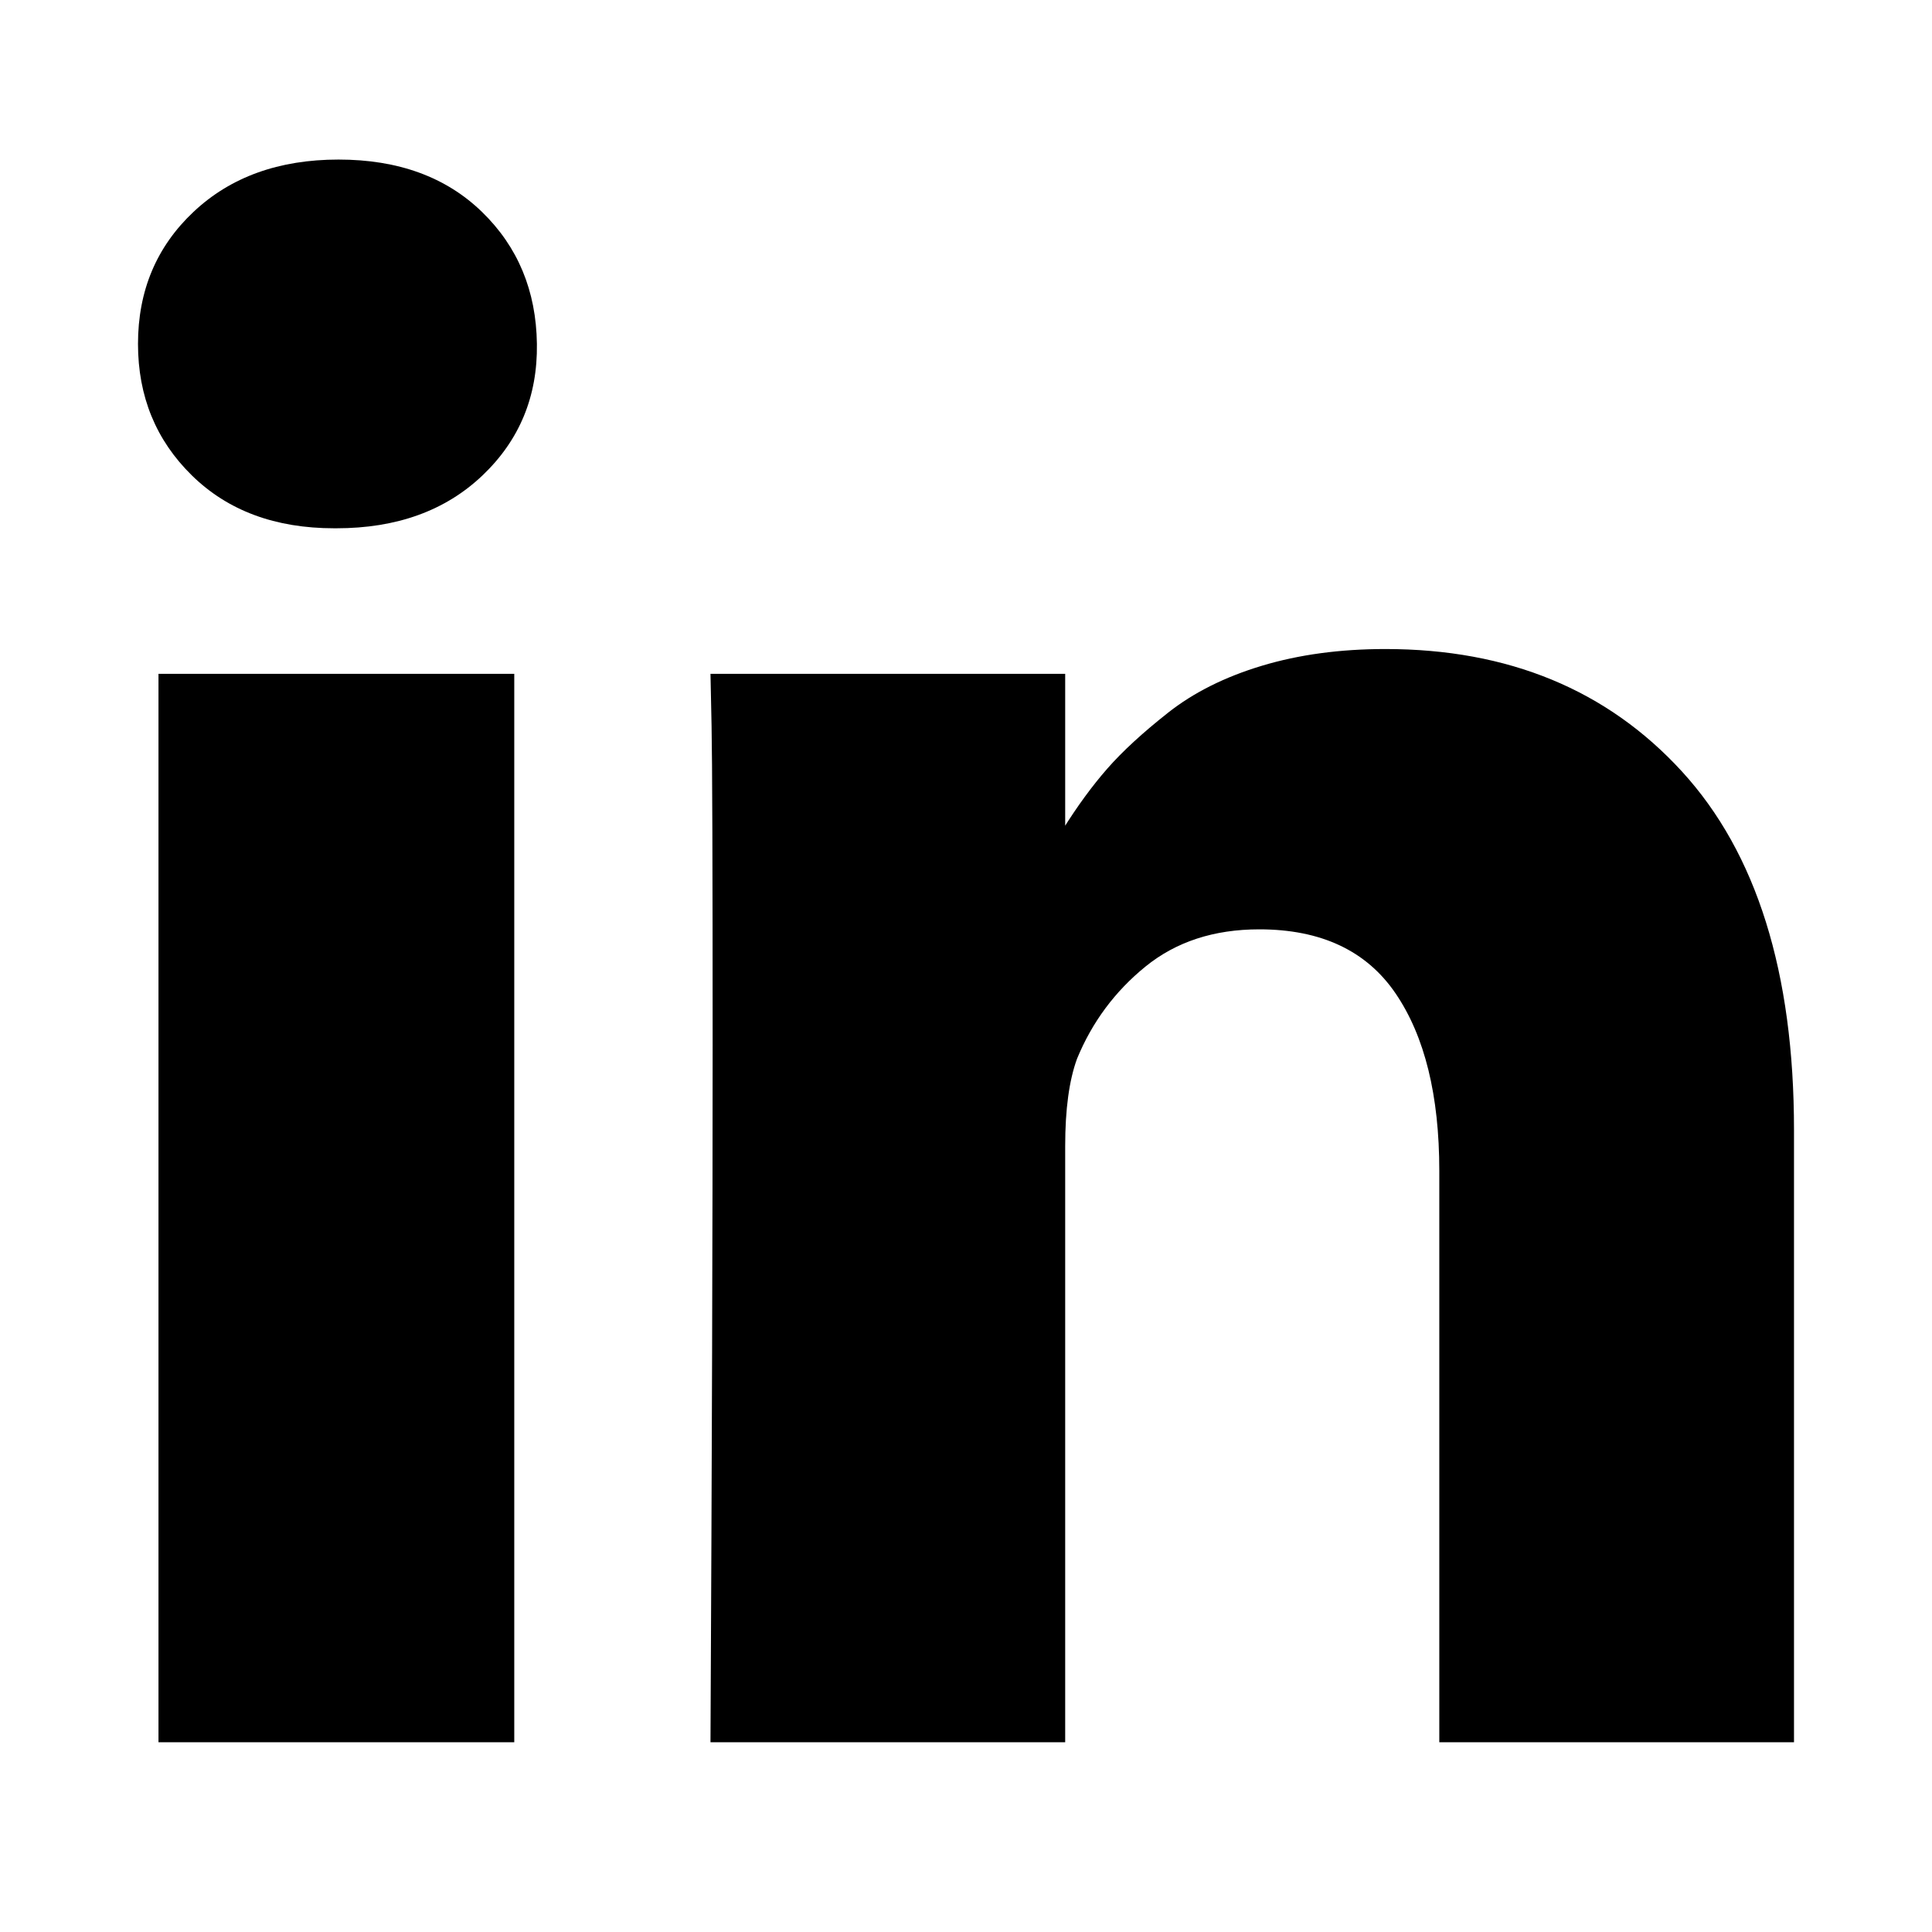
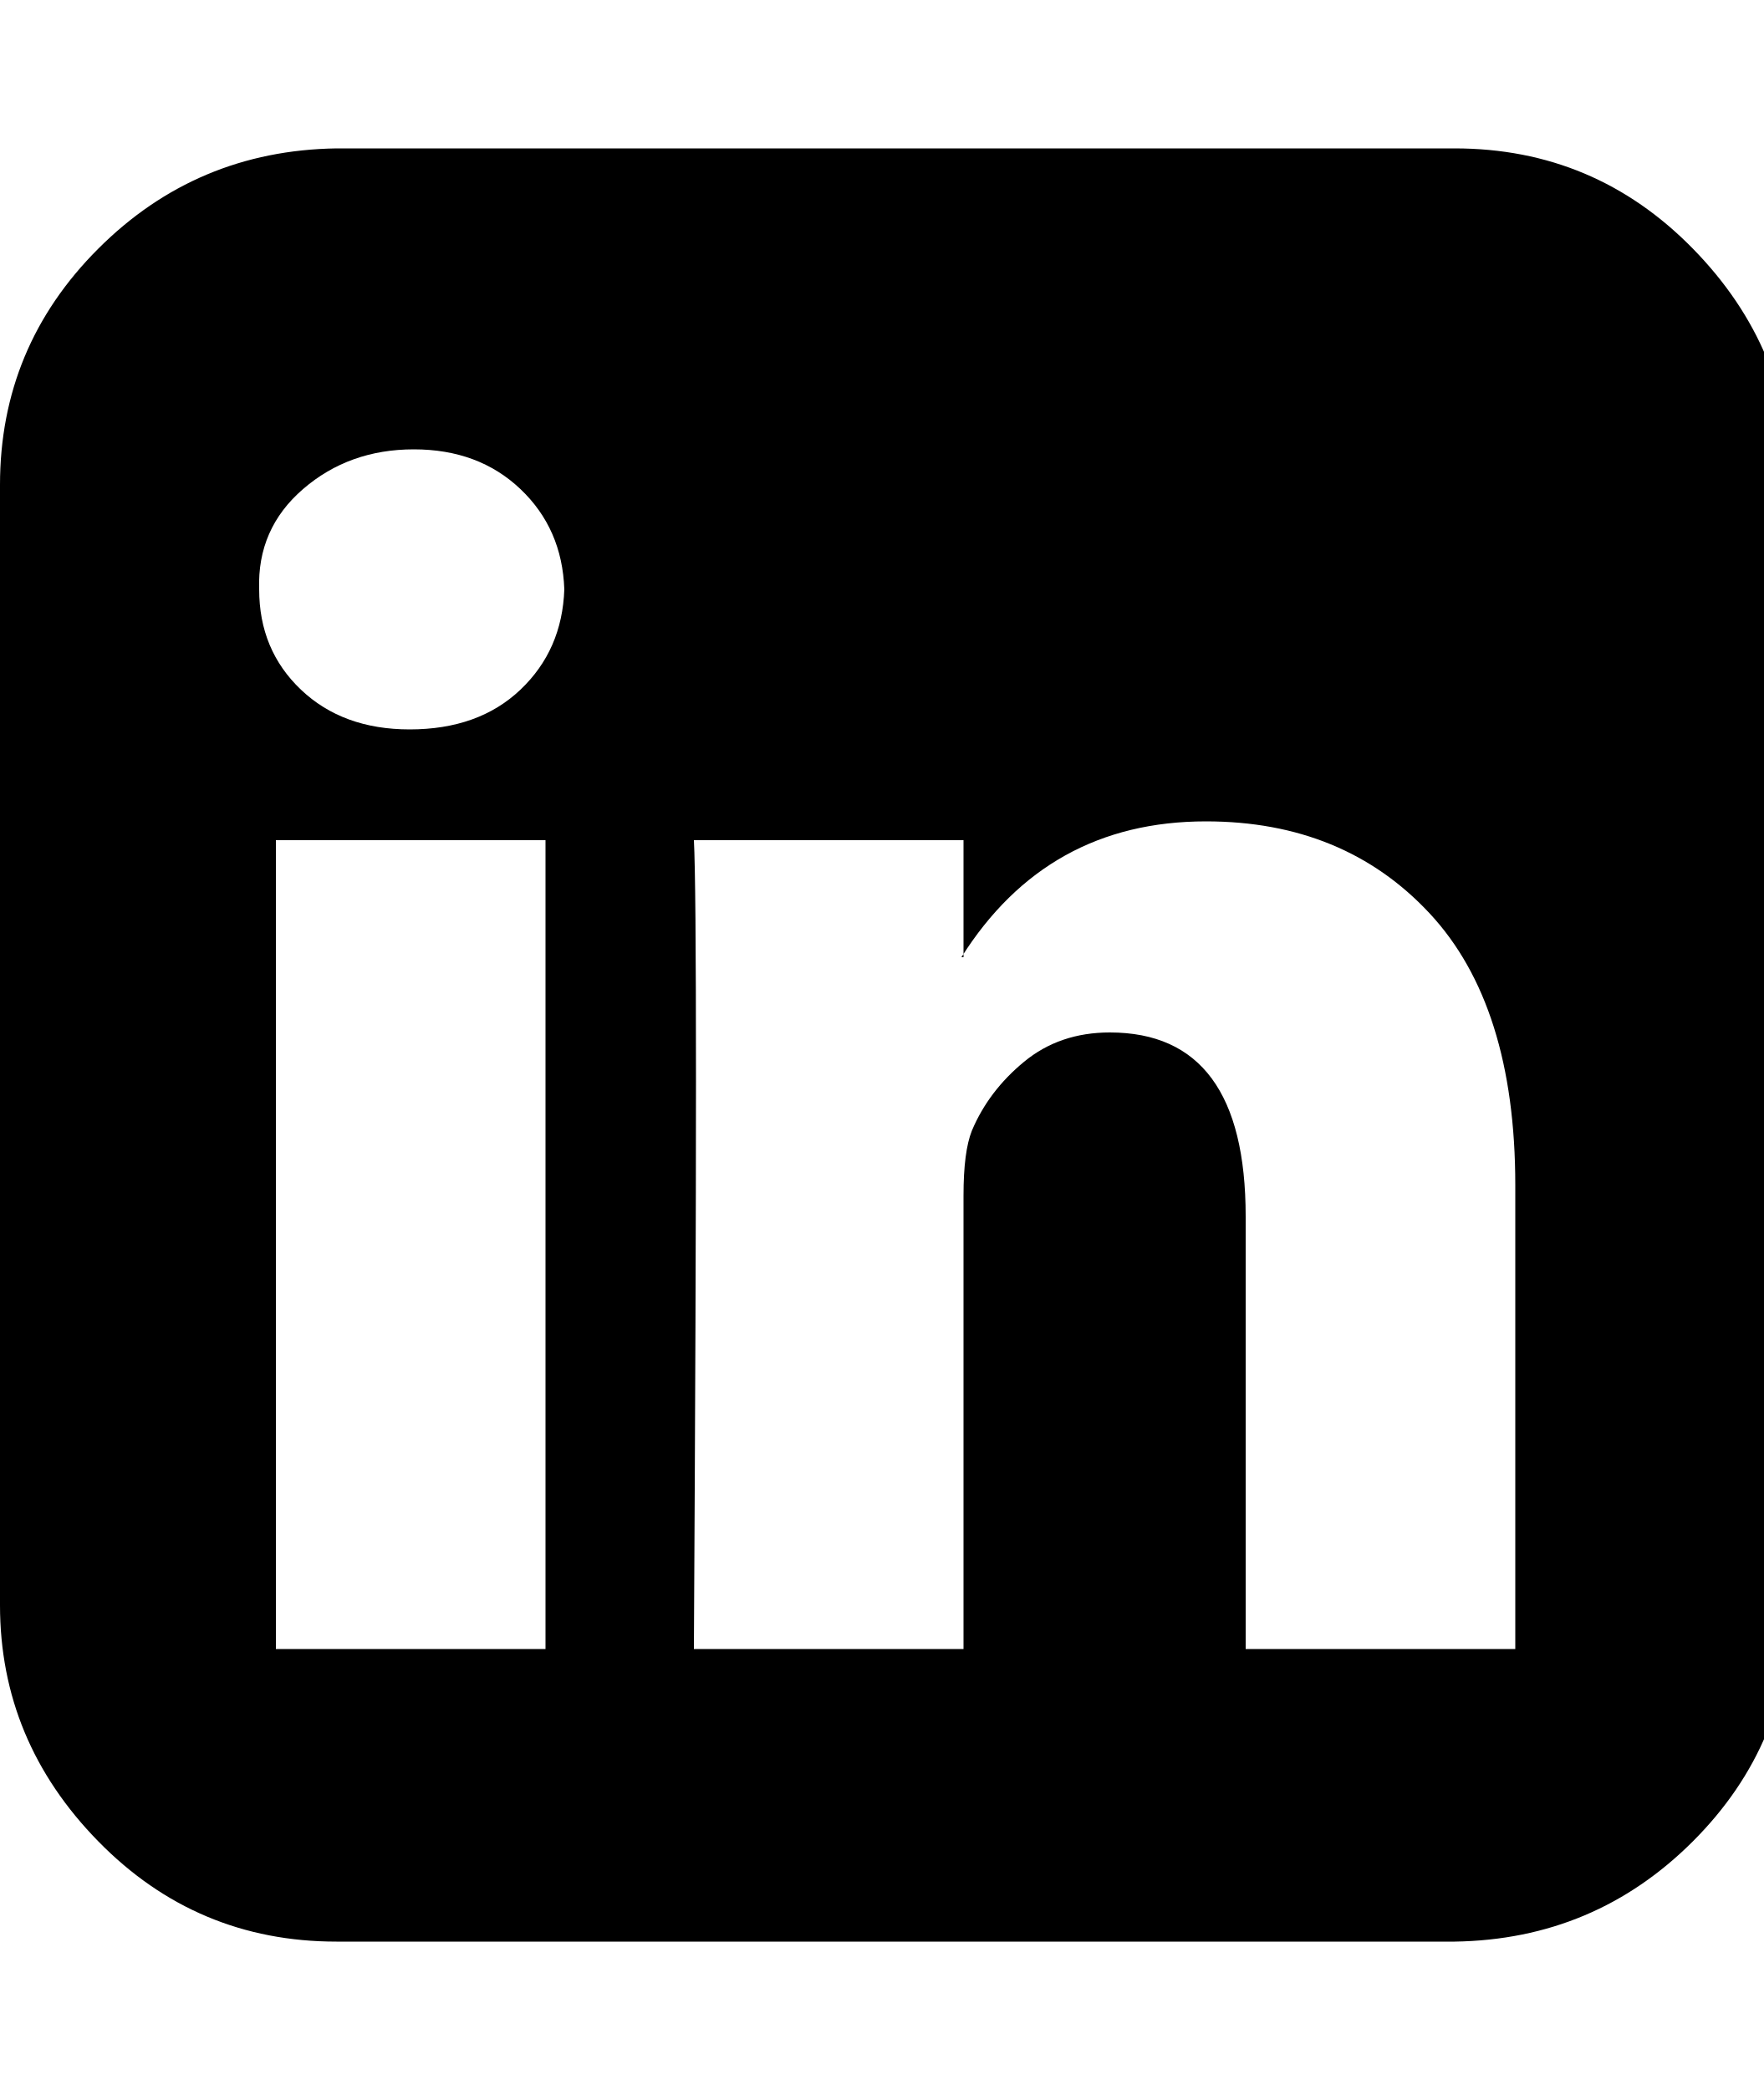
- <svg xmlns="http://www.w3.org/2000/svg" width="30" height="30" viewBox="0 0 1792 1792" aria-labelledby="title">
-   <path d="M477 625v991h-330v-991h330zm21-306q1 73-50.5 122t-135.5 49h-2q-82 0-132-49t-50-122q0-74 51.5-122.5t134.5-48.5 133 48.5 51 122.5zm1166 729v568h-329v-530q0-105-40.5-164.5t-126.5-59.5q-63 0-105.5 34.5t-63.5 85.5q-11 30-11 81v553h-329q2-399 2-647t-1-296l-1-48h329v144h-2q20-32 41-56t56.5-52 87-43.5 114.5-15.5q171 0 275 113.5t104 332.5z" />
+ <svg xmlns="http://www.w3.org/2000/svg" width="27" height="32" viewBox="0 0 27 32">
+   <path d="M4.224 25.248h4.128v-12.384h-4.128v12.384zM8.64 9.024q-0.032-0.928-0.672-1.536t-1.632-0.608-1.696 0.608-0.672 1.536q0 0.928 0.64 1.536t1.664 0.608v0q1.056 0 1.696-0.608t0.672-1.536zM19.072 25.248h4.128v-7.104q0-2.752-1.312-4.16t-3.424-1.408q-2.432 0-3.744 2.080h0.032v-1.792h-4.128q0.064 1.184 0 12.384h4.128v-6.944q0-0.672 0.128-0.992 0.256-0.608 0.8-1.056t1.312-0.448q2.080 0 2.080 2.816v6.624zM27.424 7.424v17.152q0 2.112-1.504 3.616t-3.648 1.536h-17.12q-2.144 0-3.648-1.536t-1.504-3.616v-17.152q0-2.112 1.504-3.616t3.648-1.536h17.12q2.144 0 3.648 1.536t1.504 3.616z" />
</svg>
